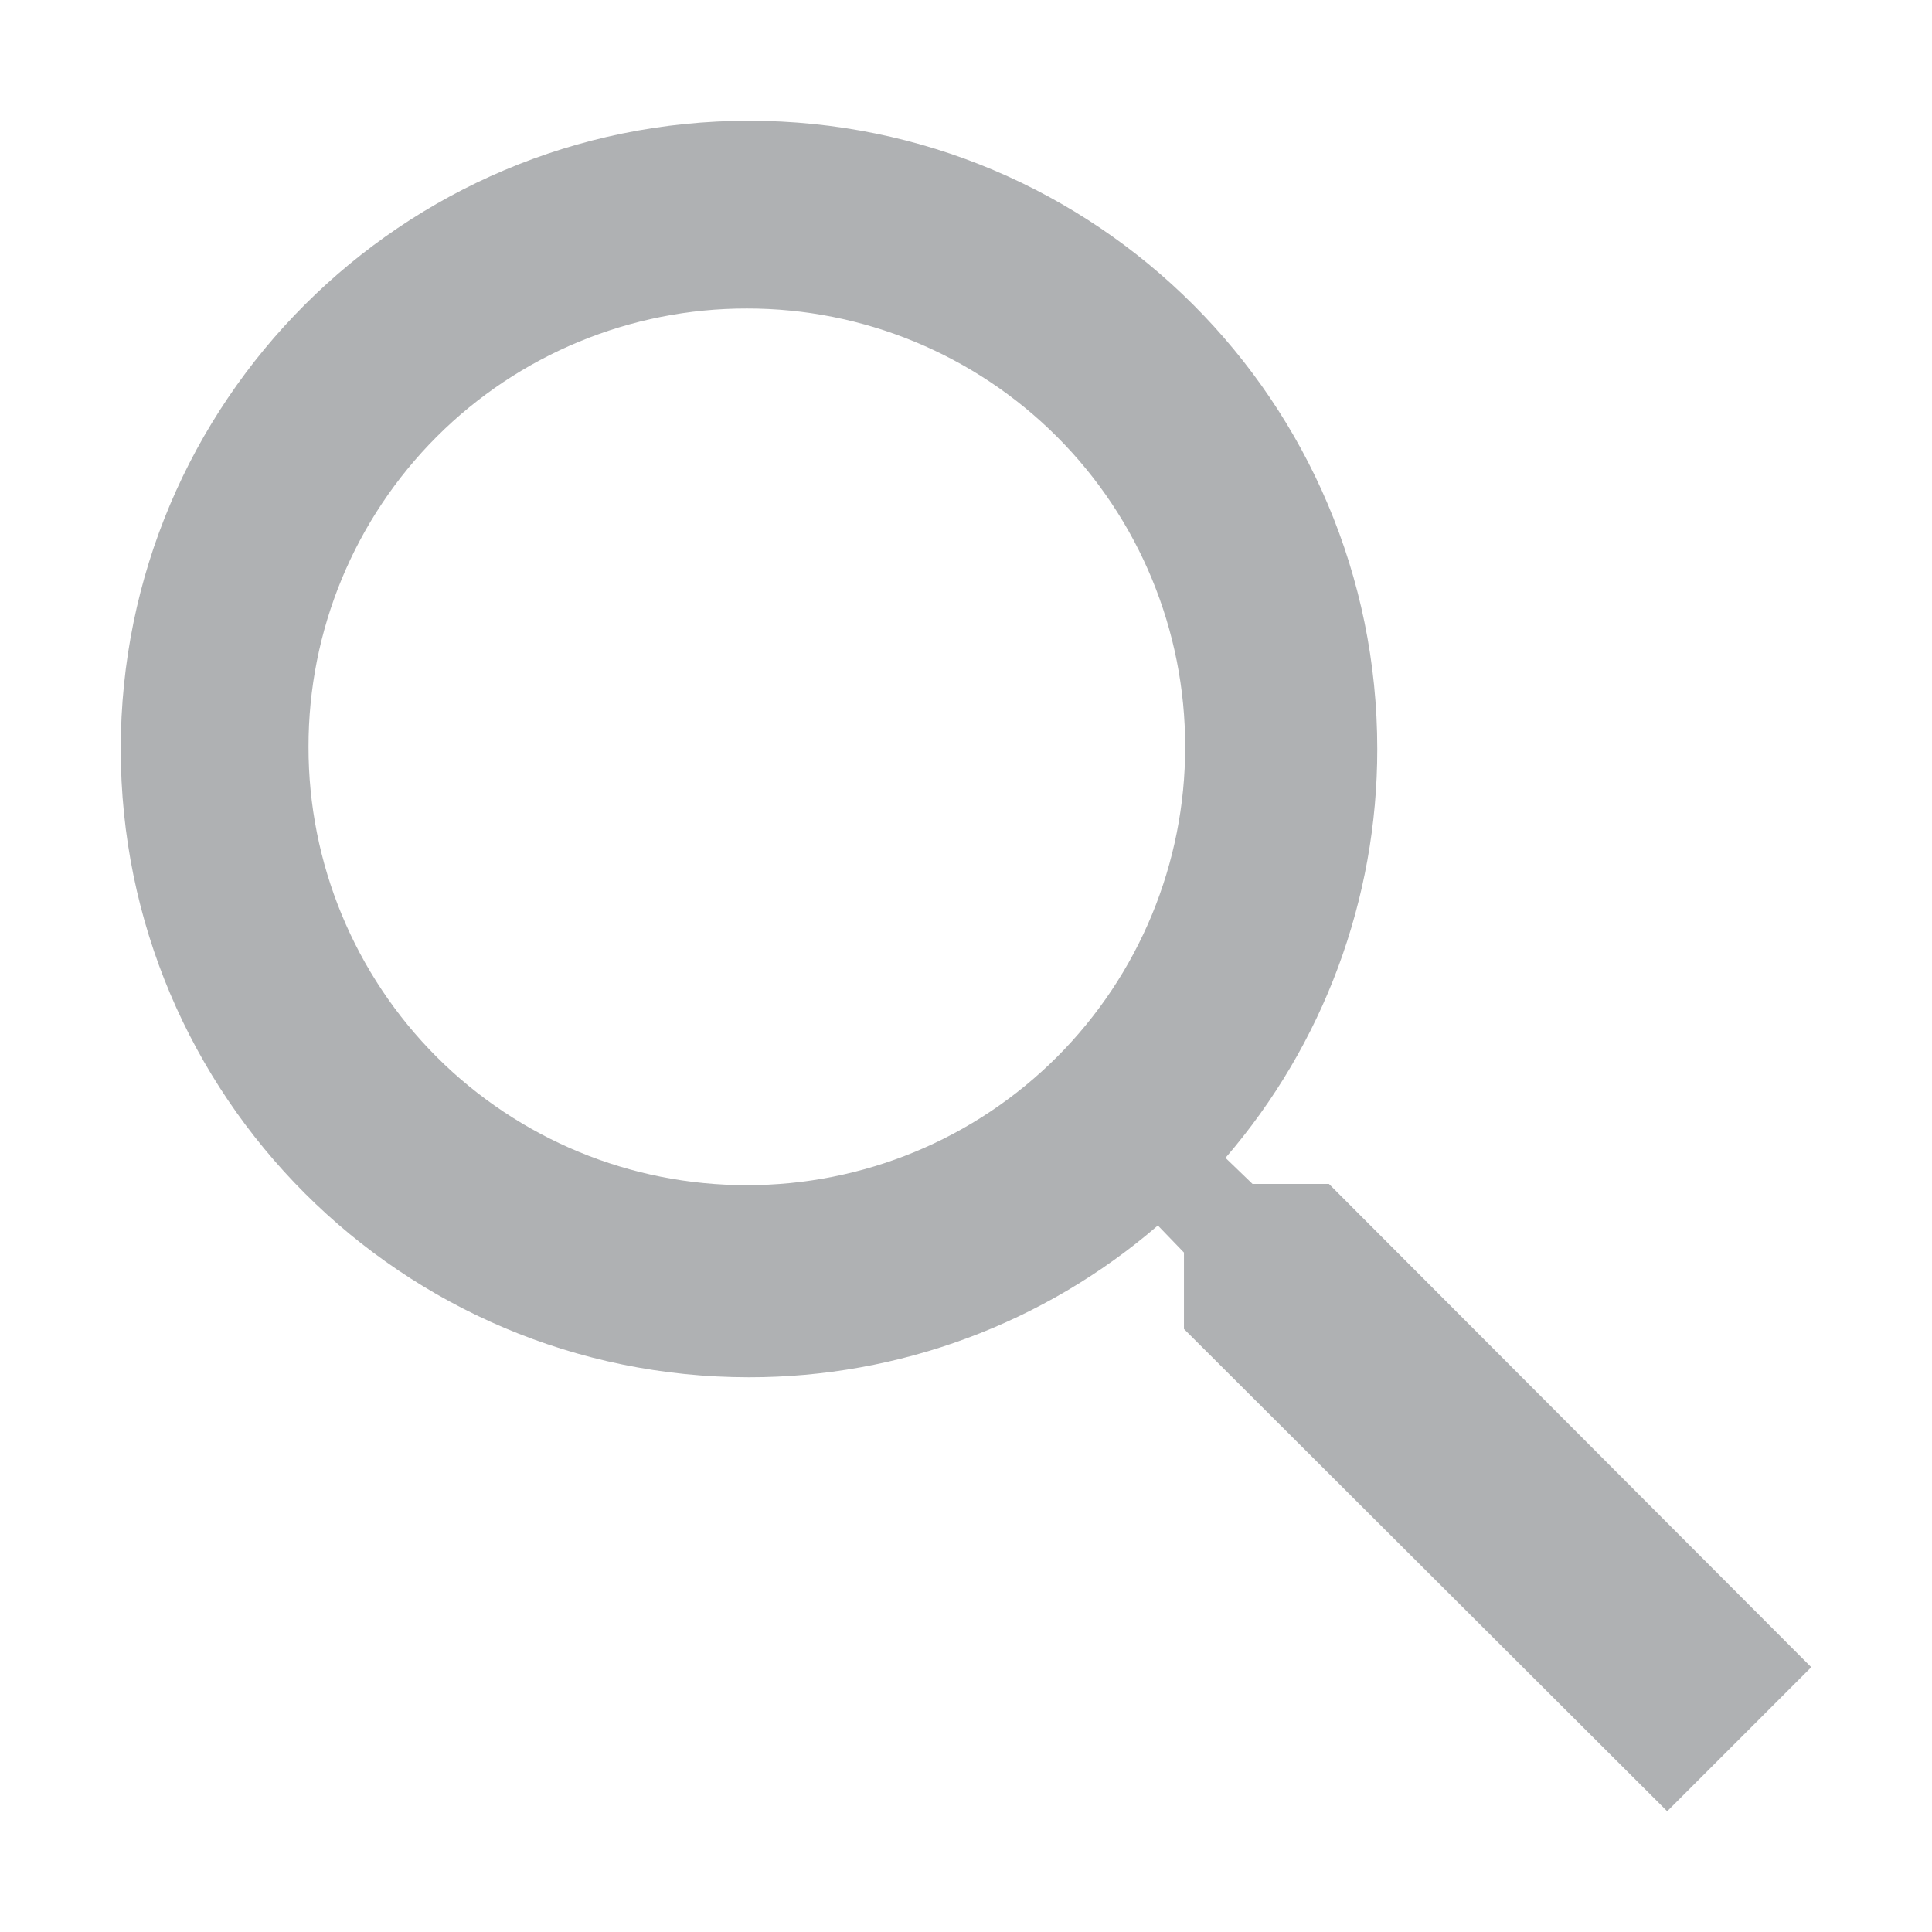
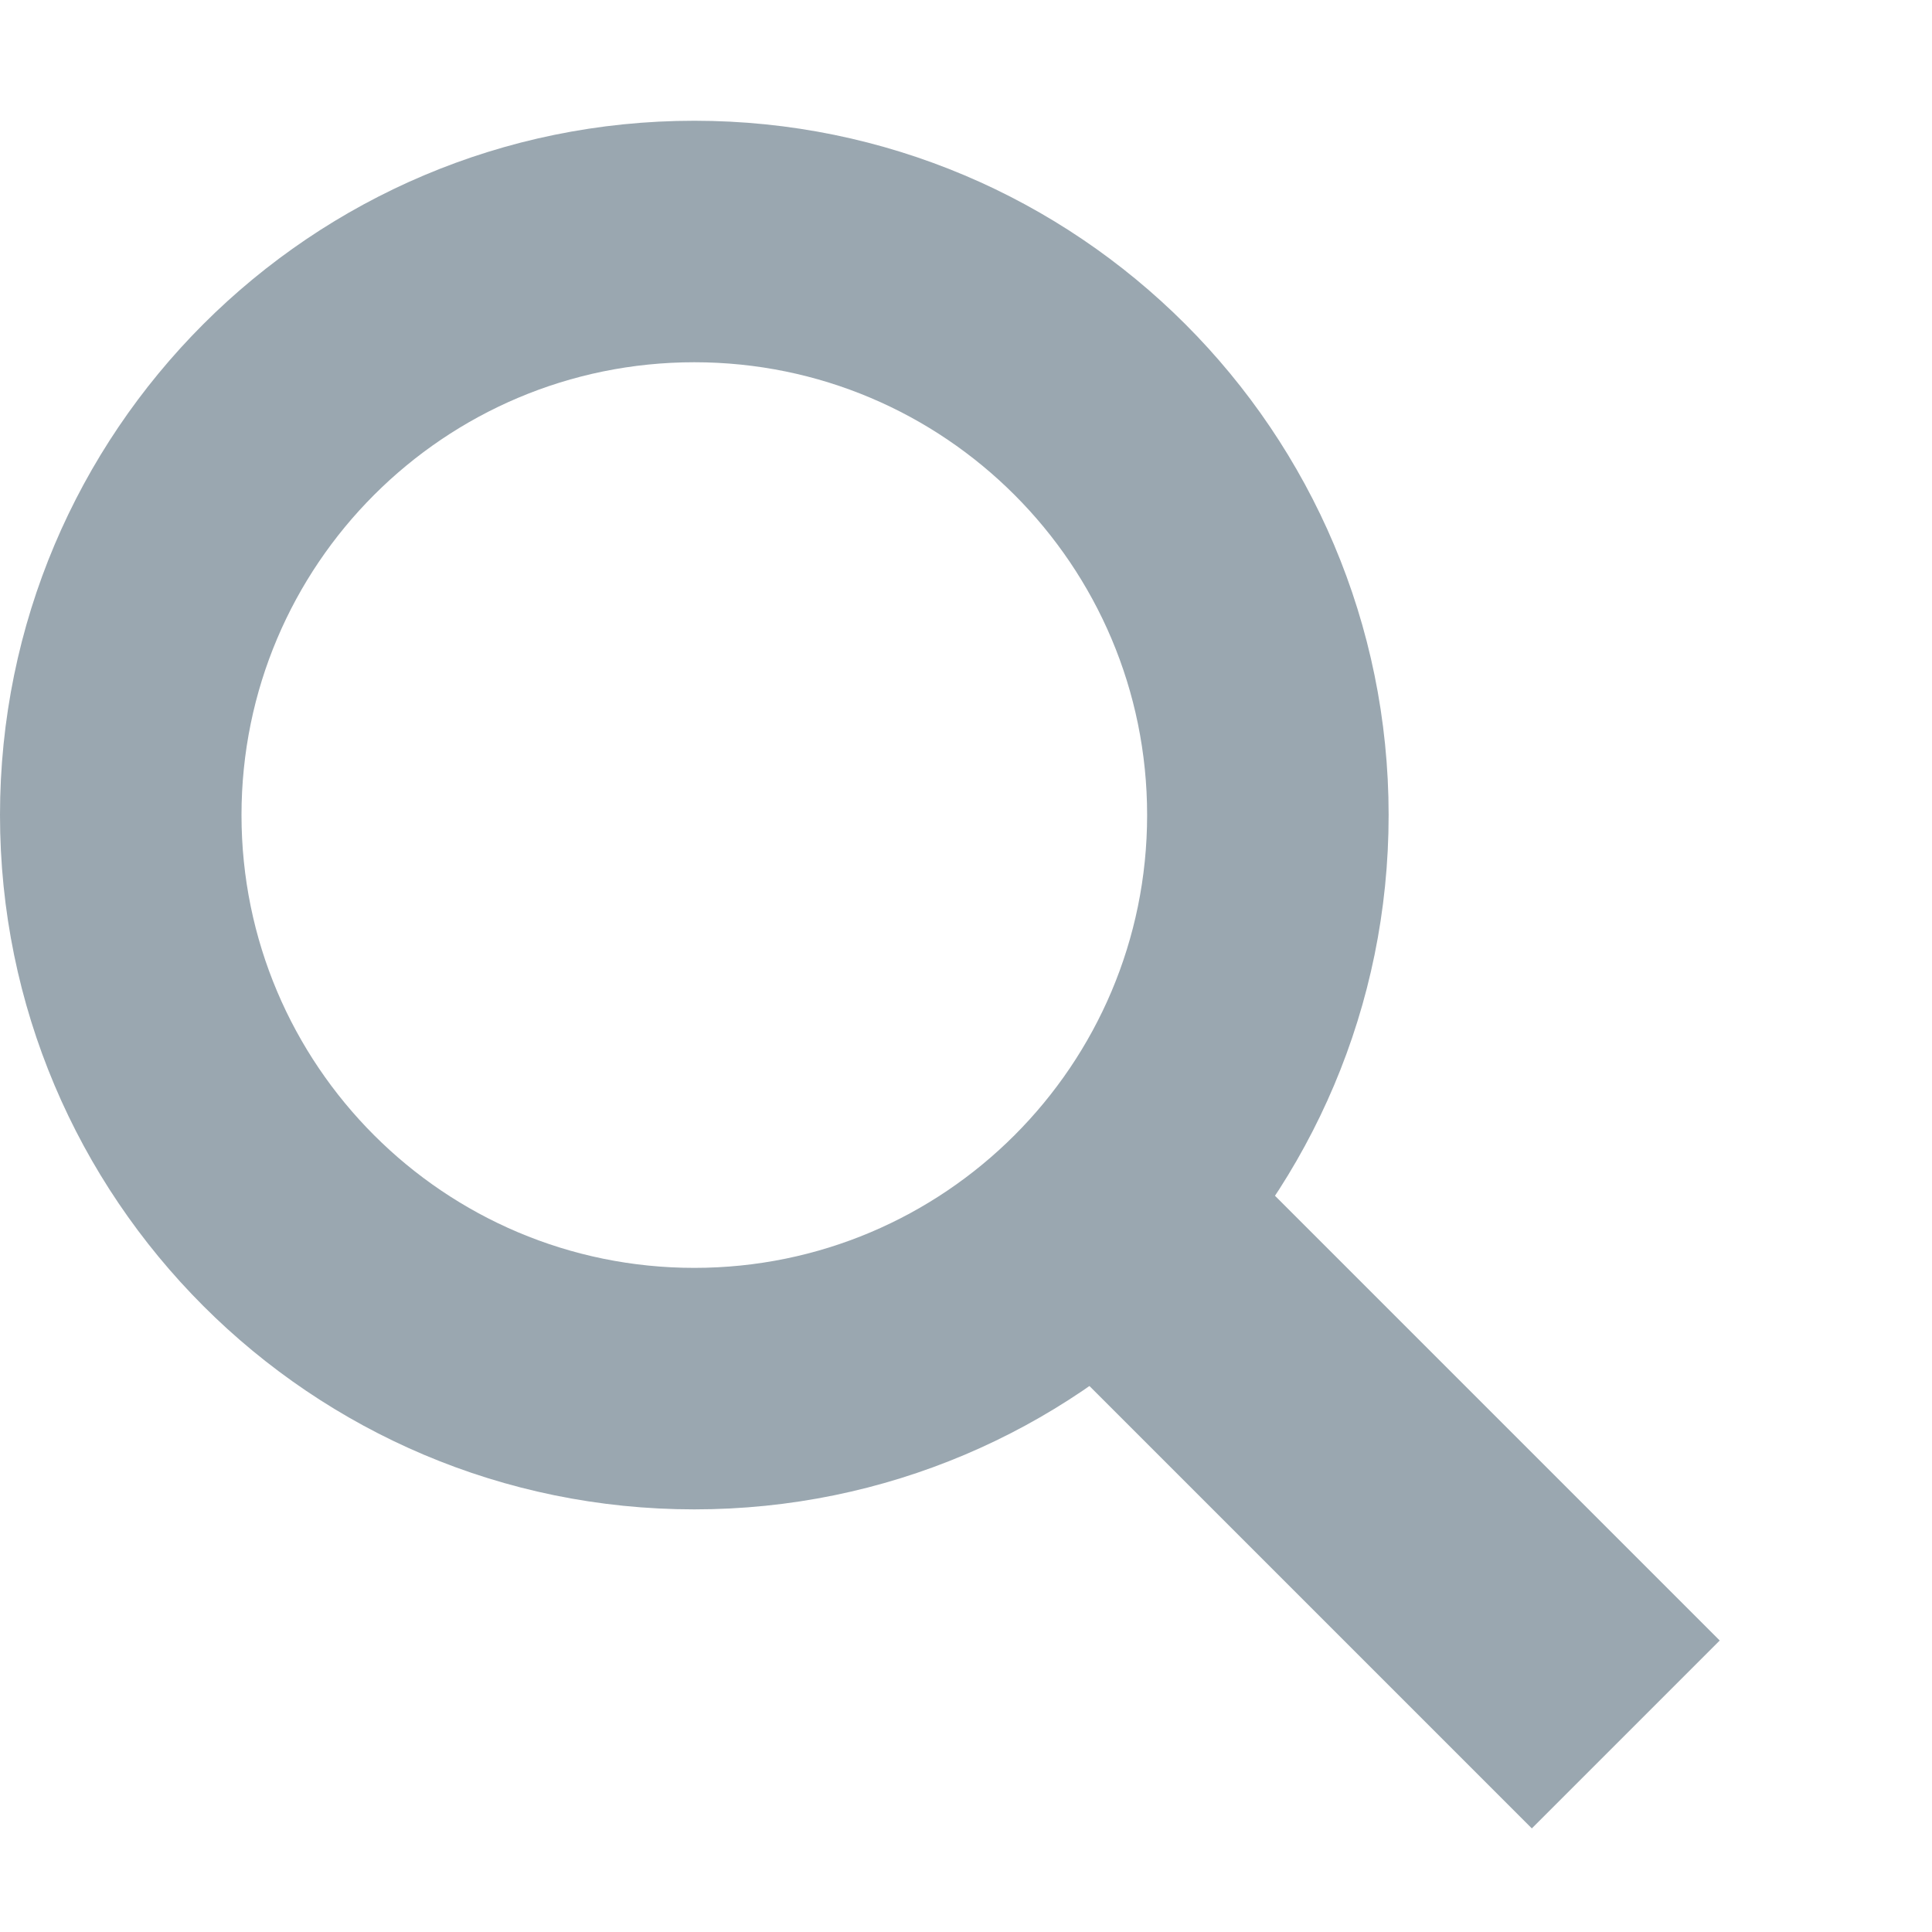
<svg xmlns="http://www.w3.org/2000/svg" width="16" height="16" viewBox="0 0 16 16">
  <rect width="16" height="16" fill="none" />
-   <g fill="none" fill-rule="evenodd">
-     <path d="M10.373 9.805l-.224-.216a5.18 5.18 0 0 0 1.257-3.386 5.203 5.203 0 1 0-5.203 5.203 5.18 5.18 0 0 0 3.386-1.257l.216.224v.633L13.807 15 15 13.807l-3.994-4.002h-.633zm-4.188.01a3.625 3.625 0 0 1-3.63-3.63 3.625 3.625 0 0 1 3.63-3.63 3.625 3.625 0 0 1 3.63 3.63 3.625 3.625 0 0 1-3.63 3.63z" fill="#AFB1B3" />
-     <path d="M0 0h16v16H0z" />
+   <g fill="#9AA7B0" fill-rule="evenodd">
+     <path d="M8.272 10.728l1.556-1.556 4.414 4.414-1.556 1.556z" />
+     <path d="M5.75 12.5a5.75 5.75 0 1 1 0-11.5 5.75 5.75 0 0 1 0 11.5zm0-2a3.75 3.75 0 1 0 0-7.5 3.75 3.75 0 0 0 0 7.5z" />
  </g>
</svg>
